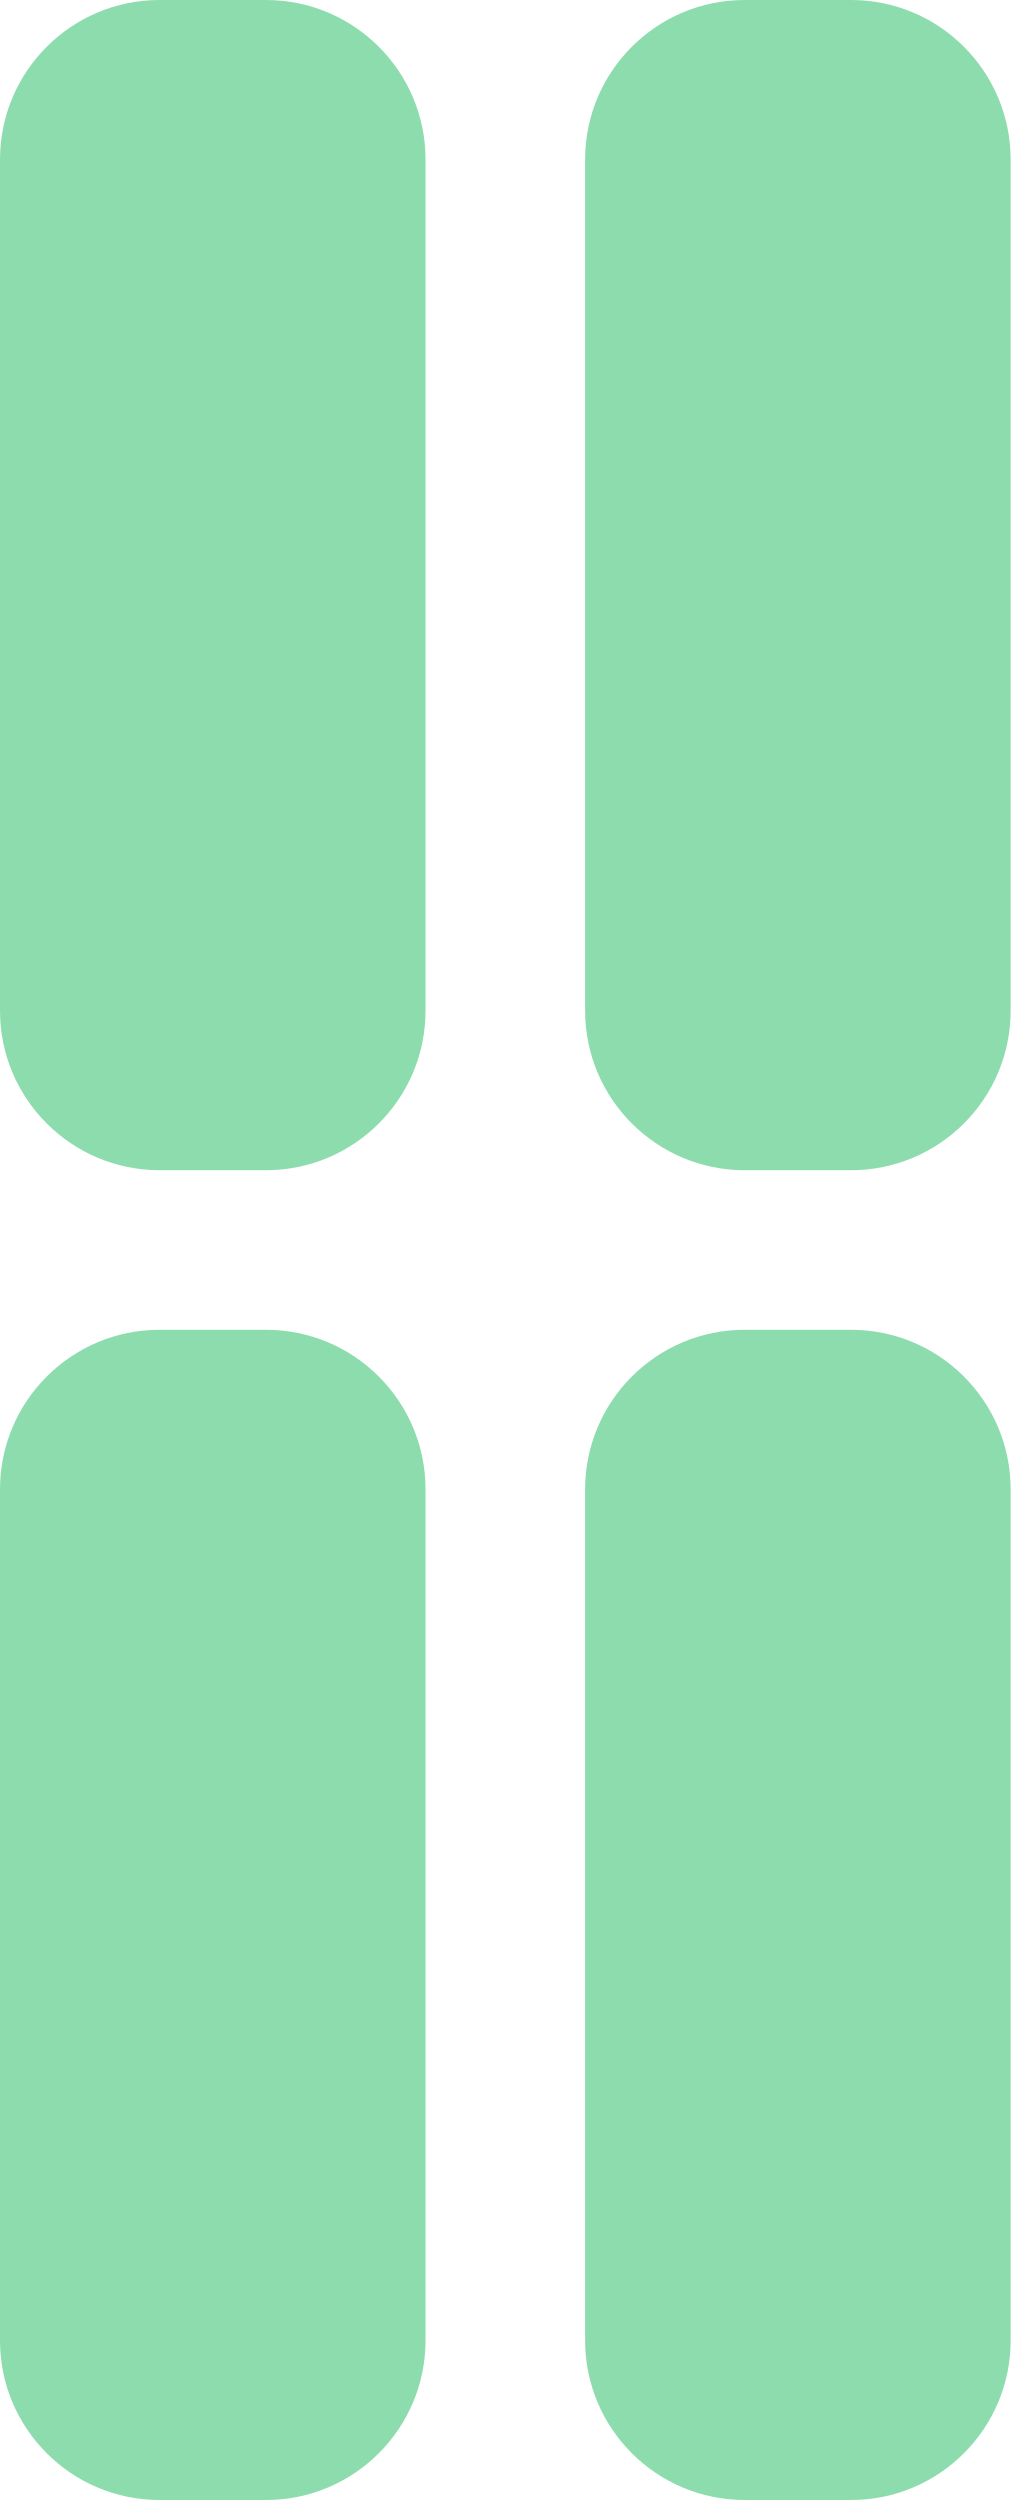
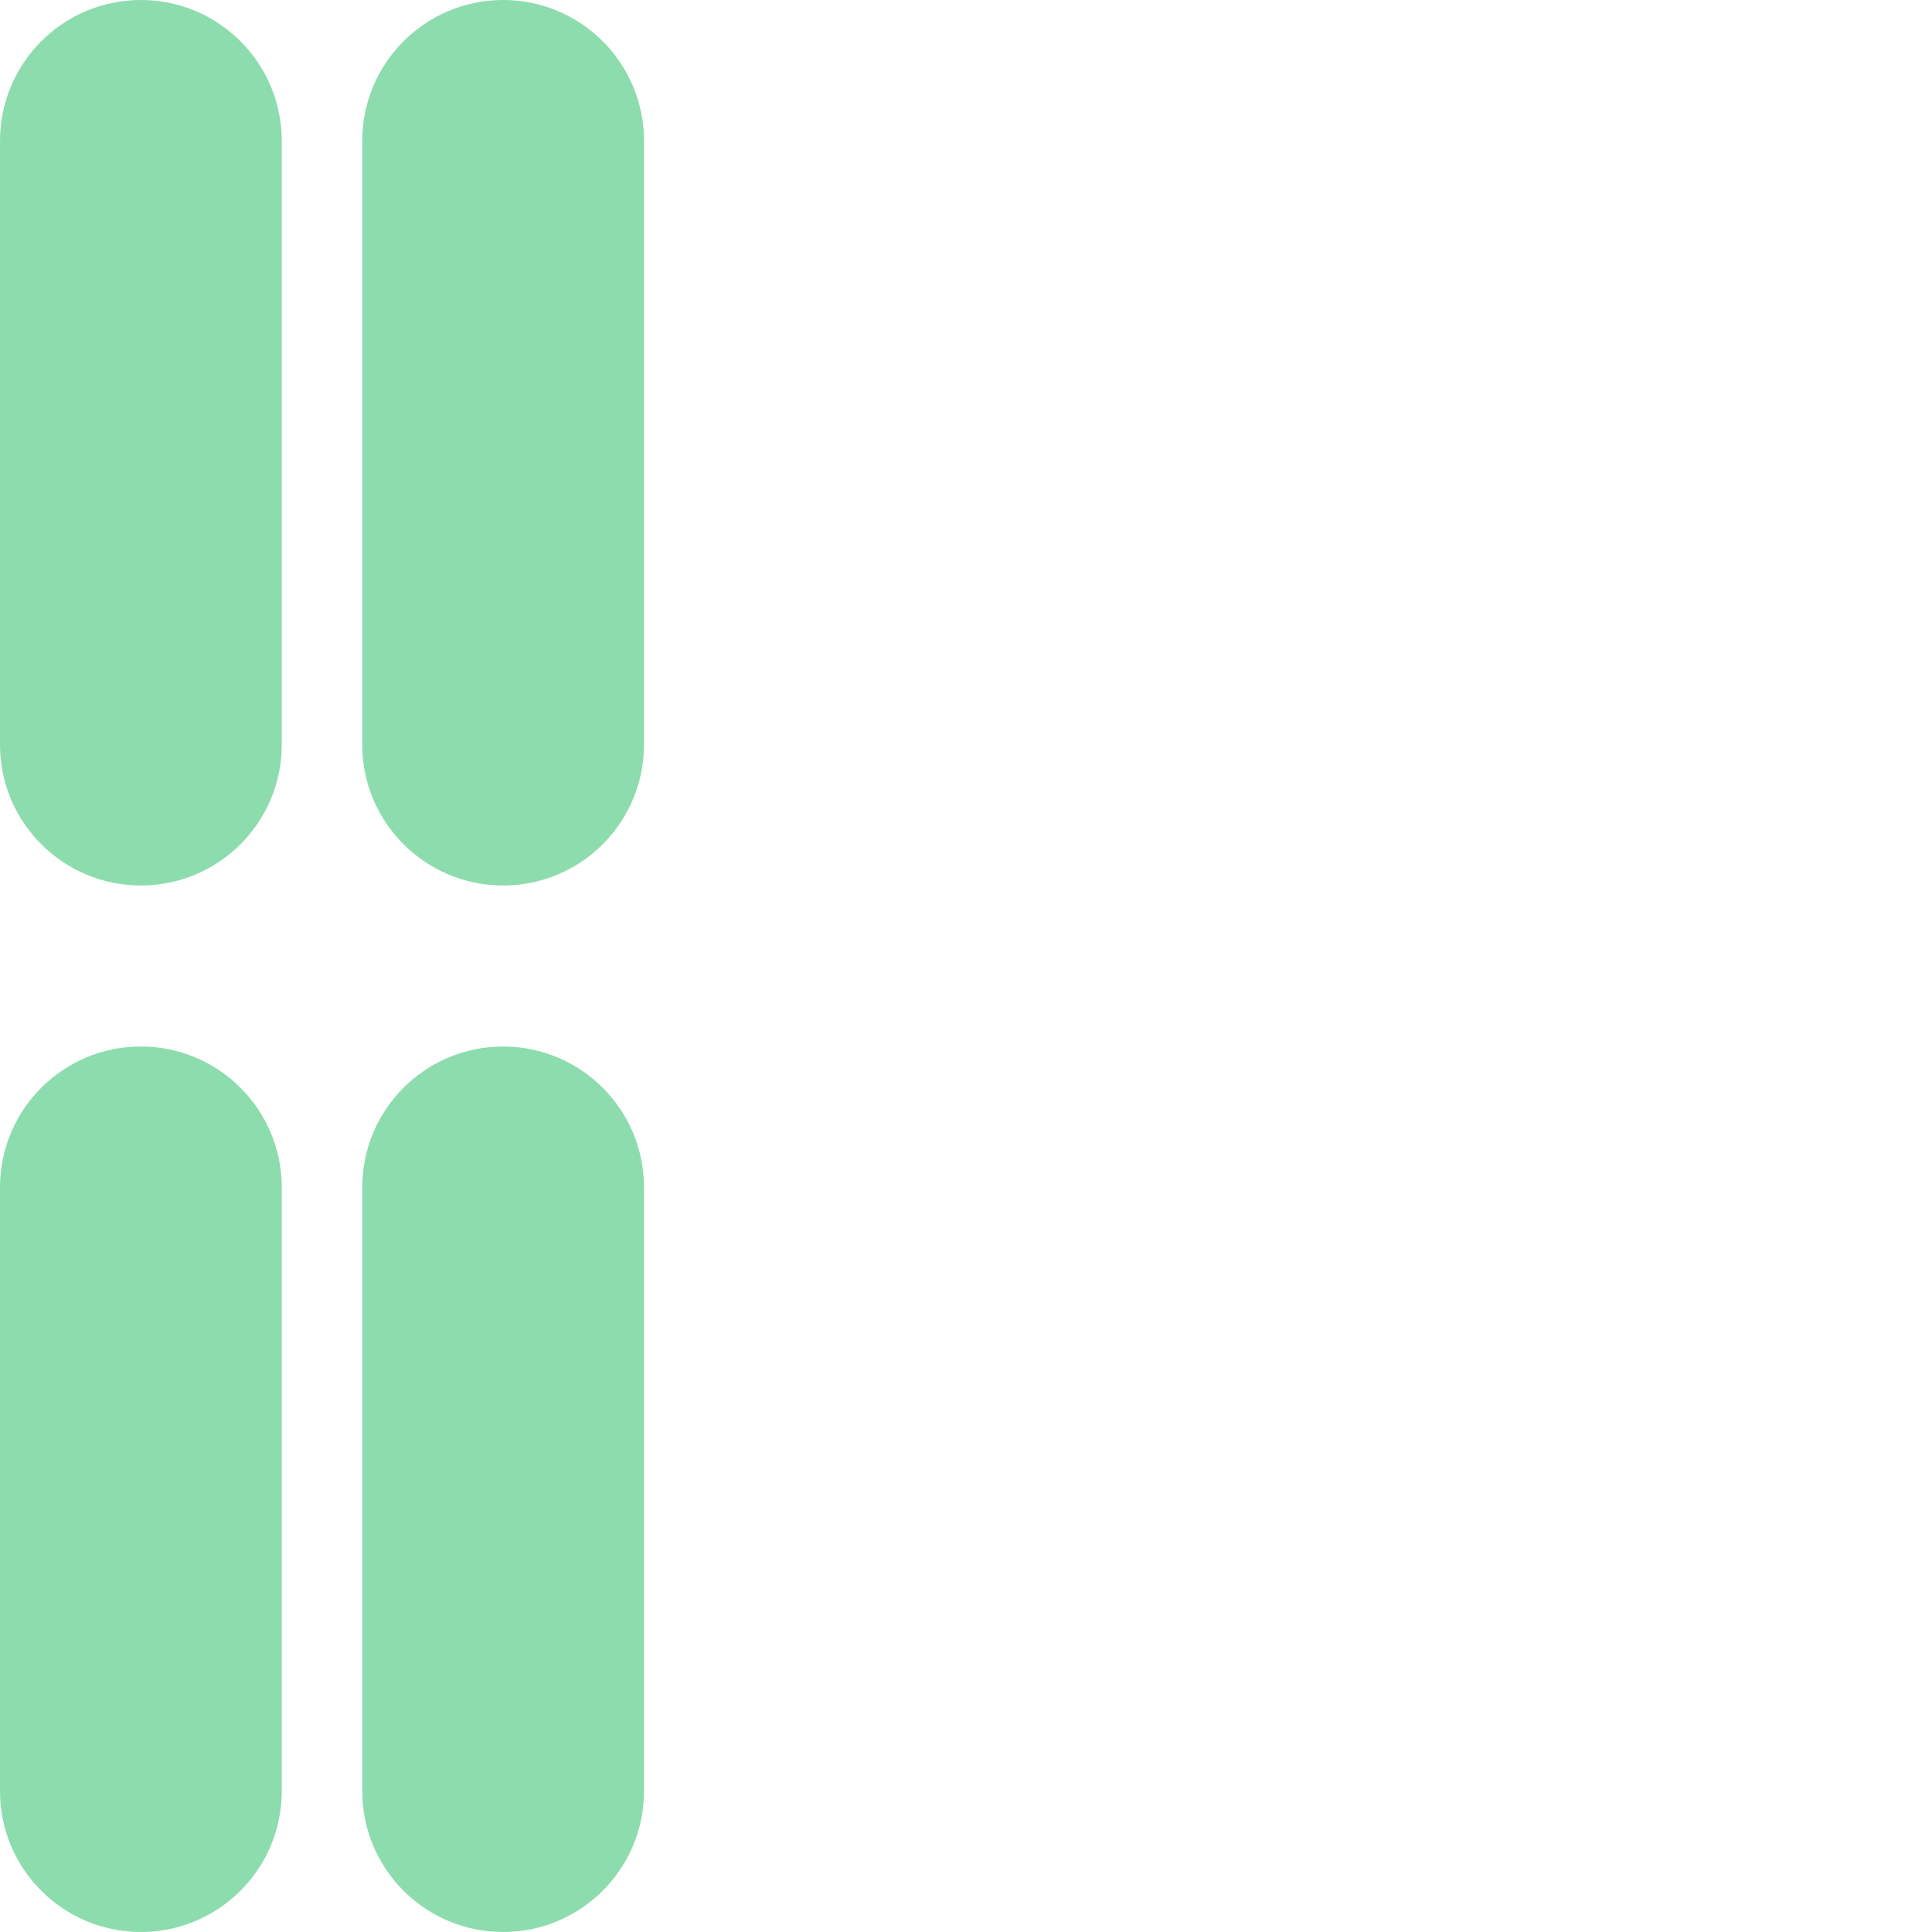
- <svg xmlns="http://www.w3.org/2000/svg" viewBox="0 0 19 47" fill="none" preserveAspectRatio="none">
-   <path d="M11 28C11 26.343 12.343 25 14 25H16C17.657 25 19 26.343 19 28V44C19 45.657 17.657 47 16 47H14C12.343 47 11 45.657 11 44V28Z" fill="#8DDCAE" />
-   <path d="M0 28C0 26.343 1.343 25 3 25H5C6.657 25 8 26.343 8 28V44C8 45.657 6.657 47 5 47H3C1.343 47 0 45.657 0 44V28Z" fill="#8DDCAE" />
-   <path d="M11 3C11 1.343 12.343 0 14 0H16C17.657 0 19 1.343 19 3V19C19 20.657 17.657 22 16 22H14C12.343 22 11 20.657 11 19V3Z" fill="#8DDCAE" />
-   <path d="M0 3C0 1.343 1.343 0 3 0H5C6.657 0 8 1.343 8 3V19C8 20.657 6.657 22 5 22H3C1.343 22 0 20.657 0 19V3Z" fill="#8DDCAE" />
+ <svg xmlns="http://www.w3.org/2000/svg" width="24" height="24" viewBox="0 0 24 24" fill="none">
+   <rect width="3.5" height="11" rx="1.75" fill="#8DDCAE" />
+   <rect y="13" width="3.5" height="11" rx="1.75" fill="#8DDCAE" />
+   <rect x="4.5" width="3.5" height="11" rx="1.75" fill="#8DDCAE" />
+   <rect x="4.5" y="13" width="3.5" height="11" rx="1.75" fill="#8DDCAE" />
</svg>
